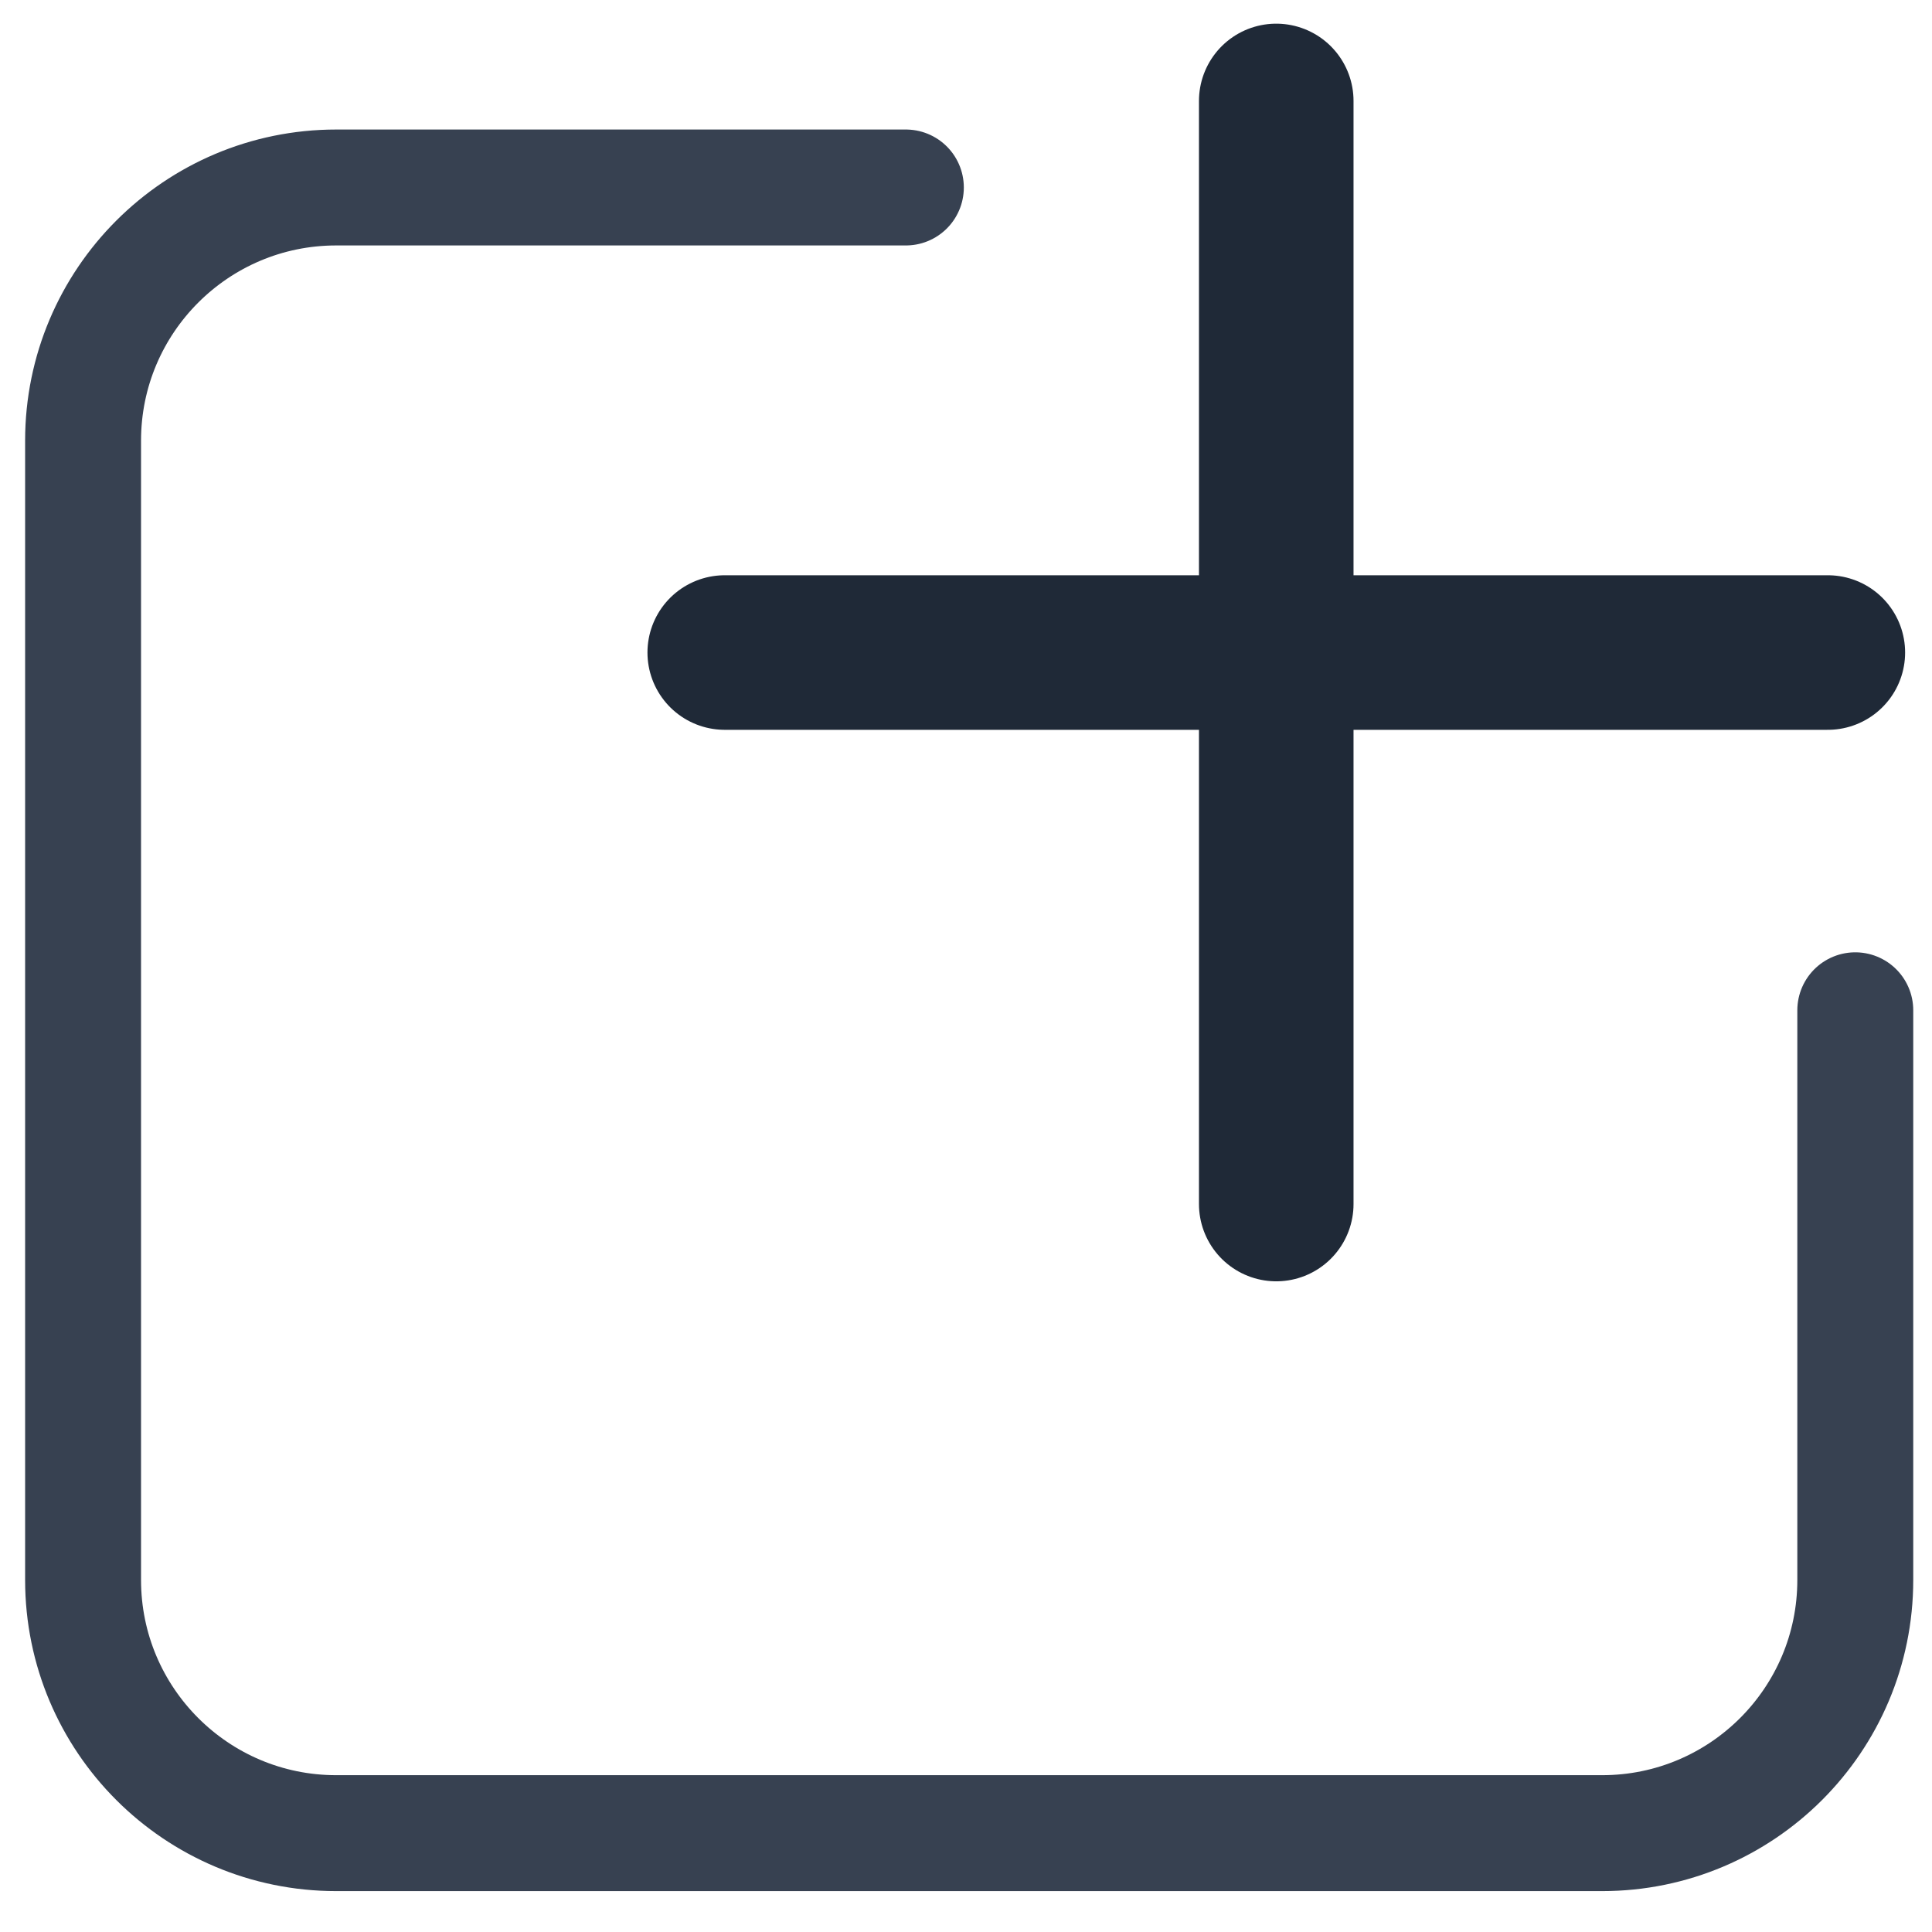
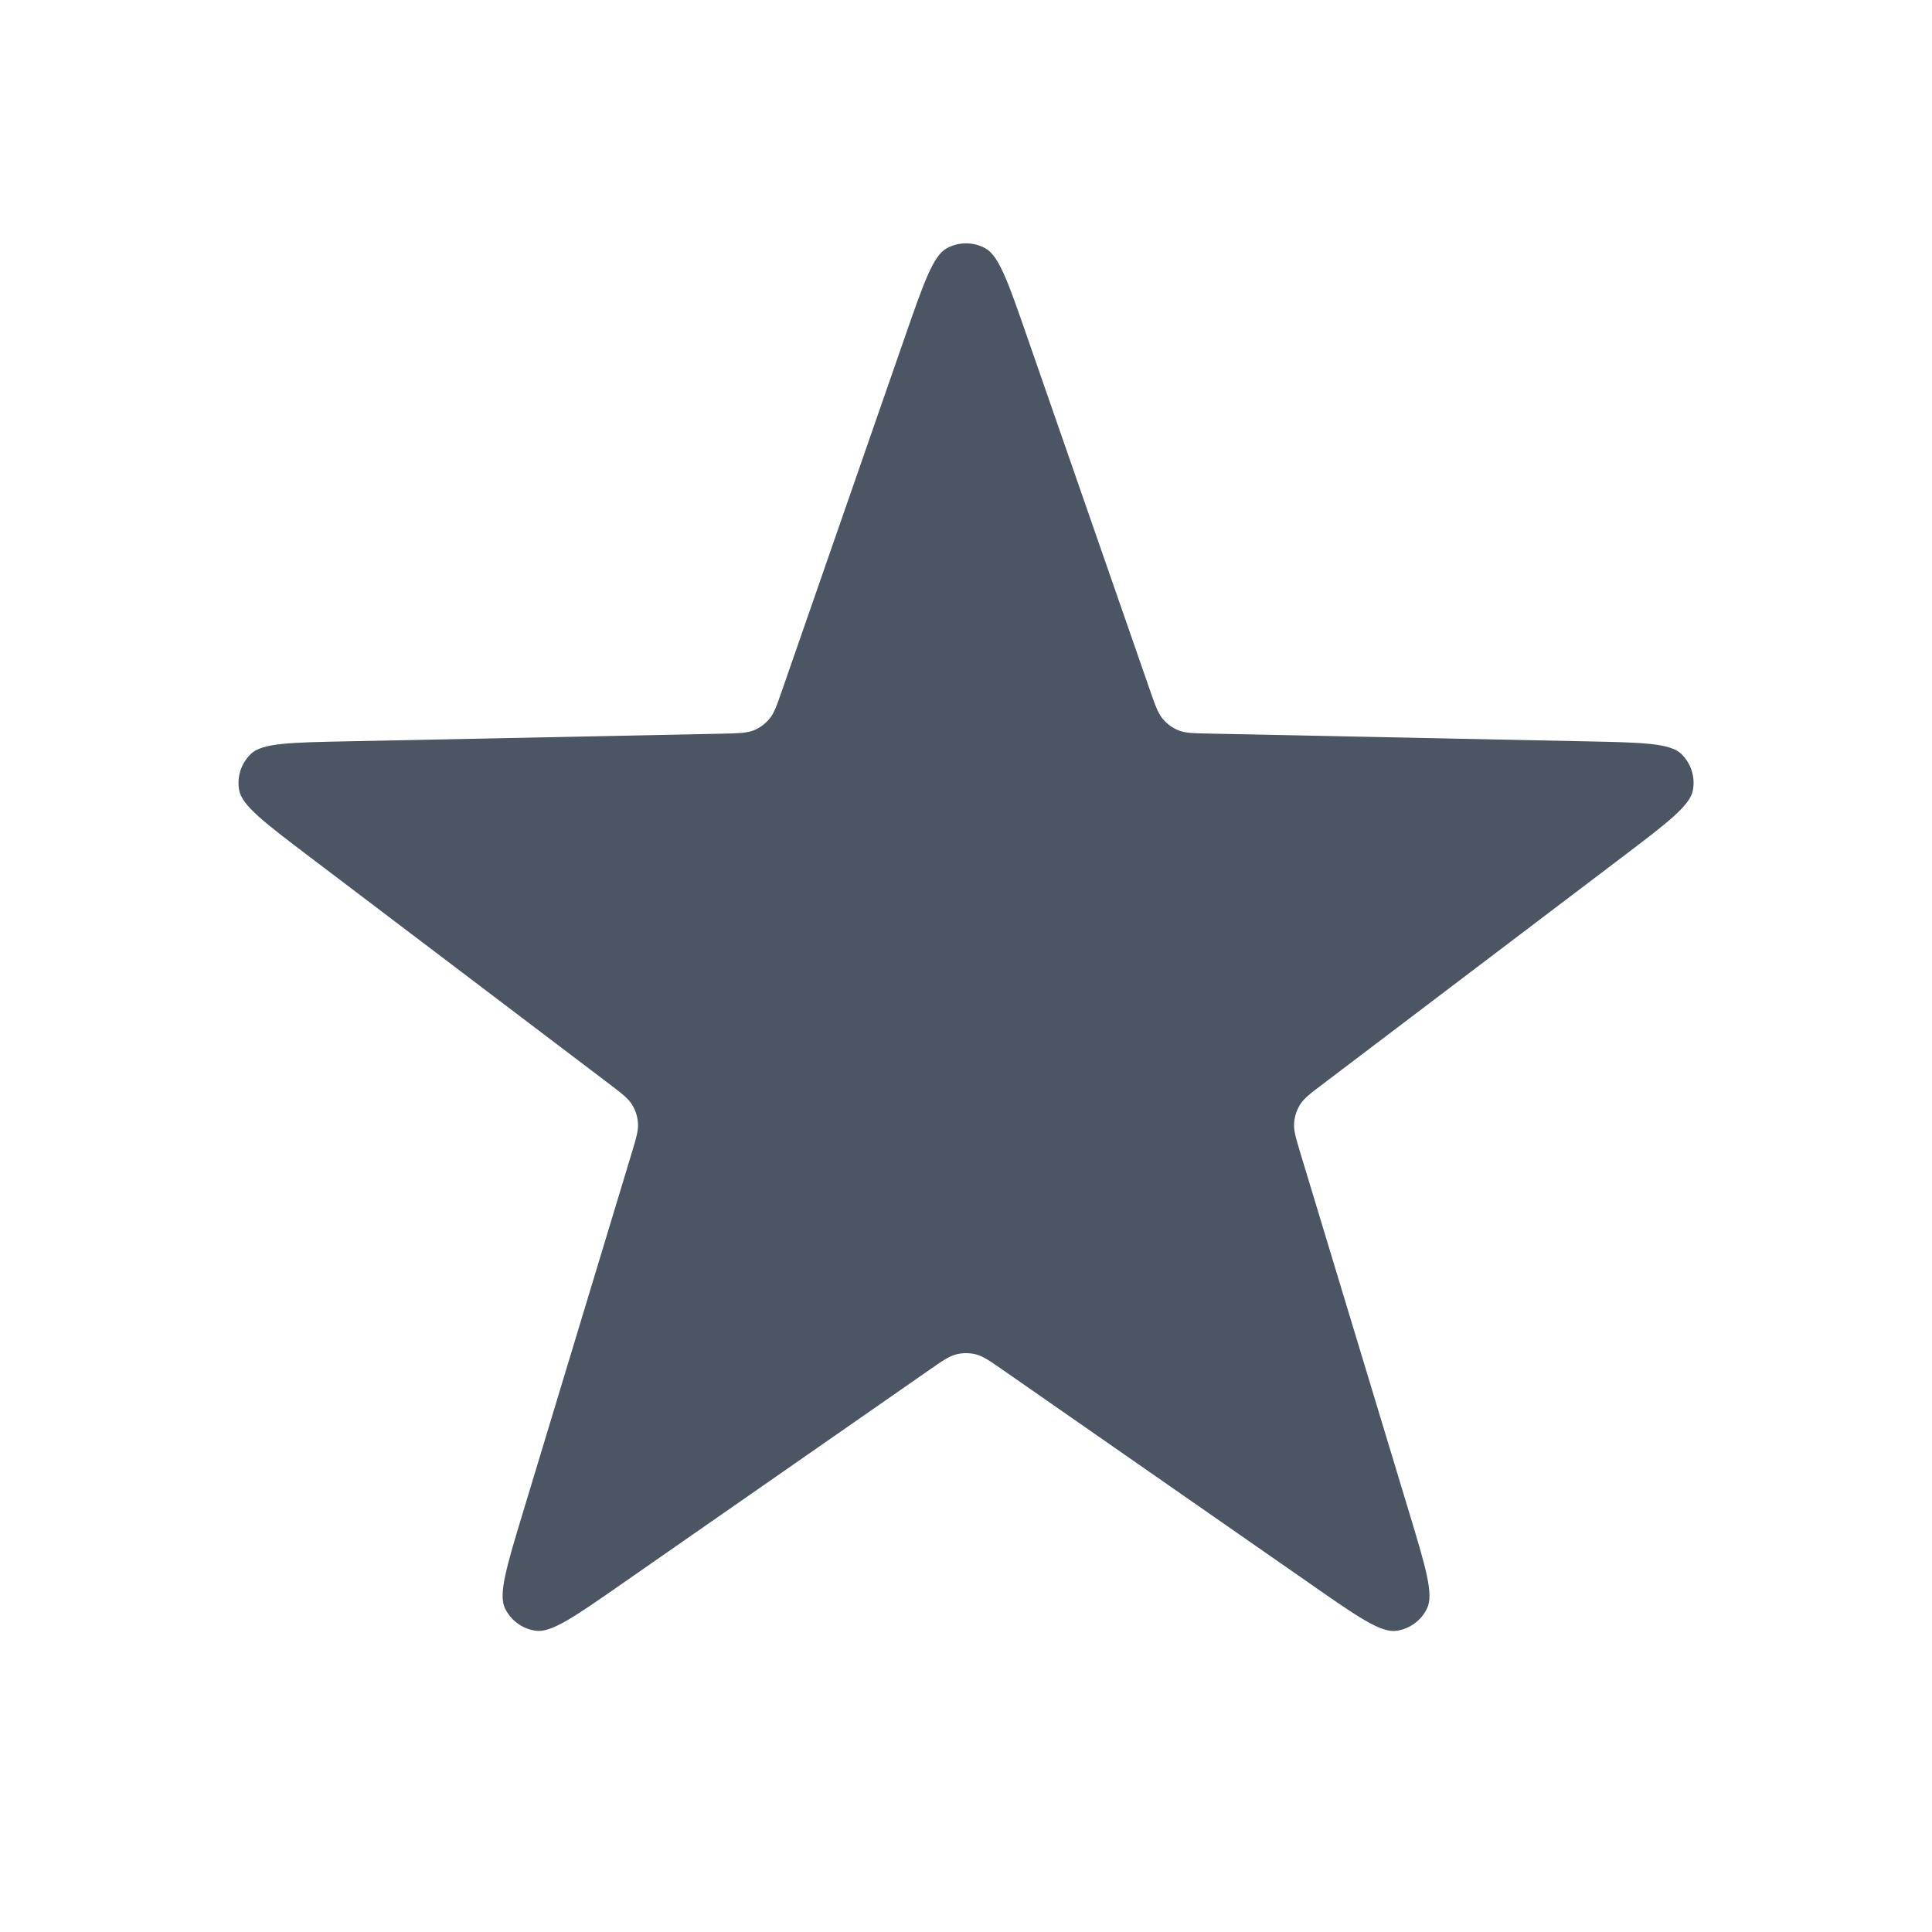
- <svg xmlns="http://www.w3.org/2000/svg" viewBox="0 0 24 24">
-   <path fill="none" stroke="#374151" stroke-linecap="round" stroke-linejoin="round" stroke-width="1.44" d="M11.253 2.329H4.177a3.145 3.145 0 0 0-3.145 3.145v14.153a3.145 3.145 0 0 0 3.145 3.145h15.725a3.145 3.145 0 0 0 3.145-3.145V12.55" />
-   <path stroke="#1f2937" stroke-linecap="round" stroke-linejoin="round" stroke-width="1.92" d="M9.003 8.106h13.703m-6.852-6.852v13.703" />
+ <svg xmlns="http://www.w3.org/2000/svg" fill="none" viewBox="0 0 24 24">
+   <path fill="#4c5563" stroke-linecap="round" stroke-linejoin="round" stroke-width="2" d="M11.245 4.174c.232-.666.347-.999.518-1.091a.5.5 0 0 1 .475 0c.171.092.287.425.518 1.091l1.53 4.402c.066.19.1.285.159.355a.5.5 0 0 0 .195.142c.085.034.185.036.386.04l4.66.096c.705.014 1.057.021 1.198.155a.5.5 0 0 1 .146.452c-.035.191-.315.404-.877.83l-3.714 2.816c-.16.12-.24.181-.289.26a.5.5 0 0 0-.074.229c-.007.092.022.188.08.38l1.35 4.46c.204.676.306 1.013.222 1.188a.5.5 0 0 1-.384.28c-.193.025-.482-.176-1.06-.579l-3.826-2.662c-.165-.114-.247-.172-.337-.194a.5.5 0 0 0-.24 0c-.09.022-.173.08-.337.194L7.718 19.68c-.579.403-.868.604-1.06.578a.5.5 0 0 1-.385-.279c-.084-.175.018-.512.222-1.187l1.35-4.461c.058-.192.087-.288.08-.38a.5.5 0 0 0-.074-.23c-.049-.078-.128-.138-.288-.26l-3.714-2.815c-.562-.426-.843-.639-.878-.83a.5.5 0 0 1 .147-.452c.14-.134.493-.141 1.198-.155l4.66-.095c.2-.005.3-.007.386-.041a.5.5 0 0 0 .195-.142c.059-.07.092-.165.158-.355z" />
</svg>
